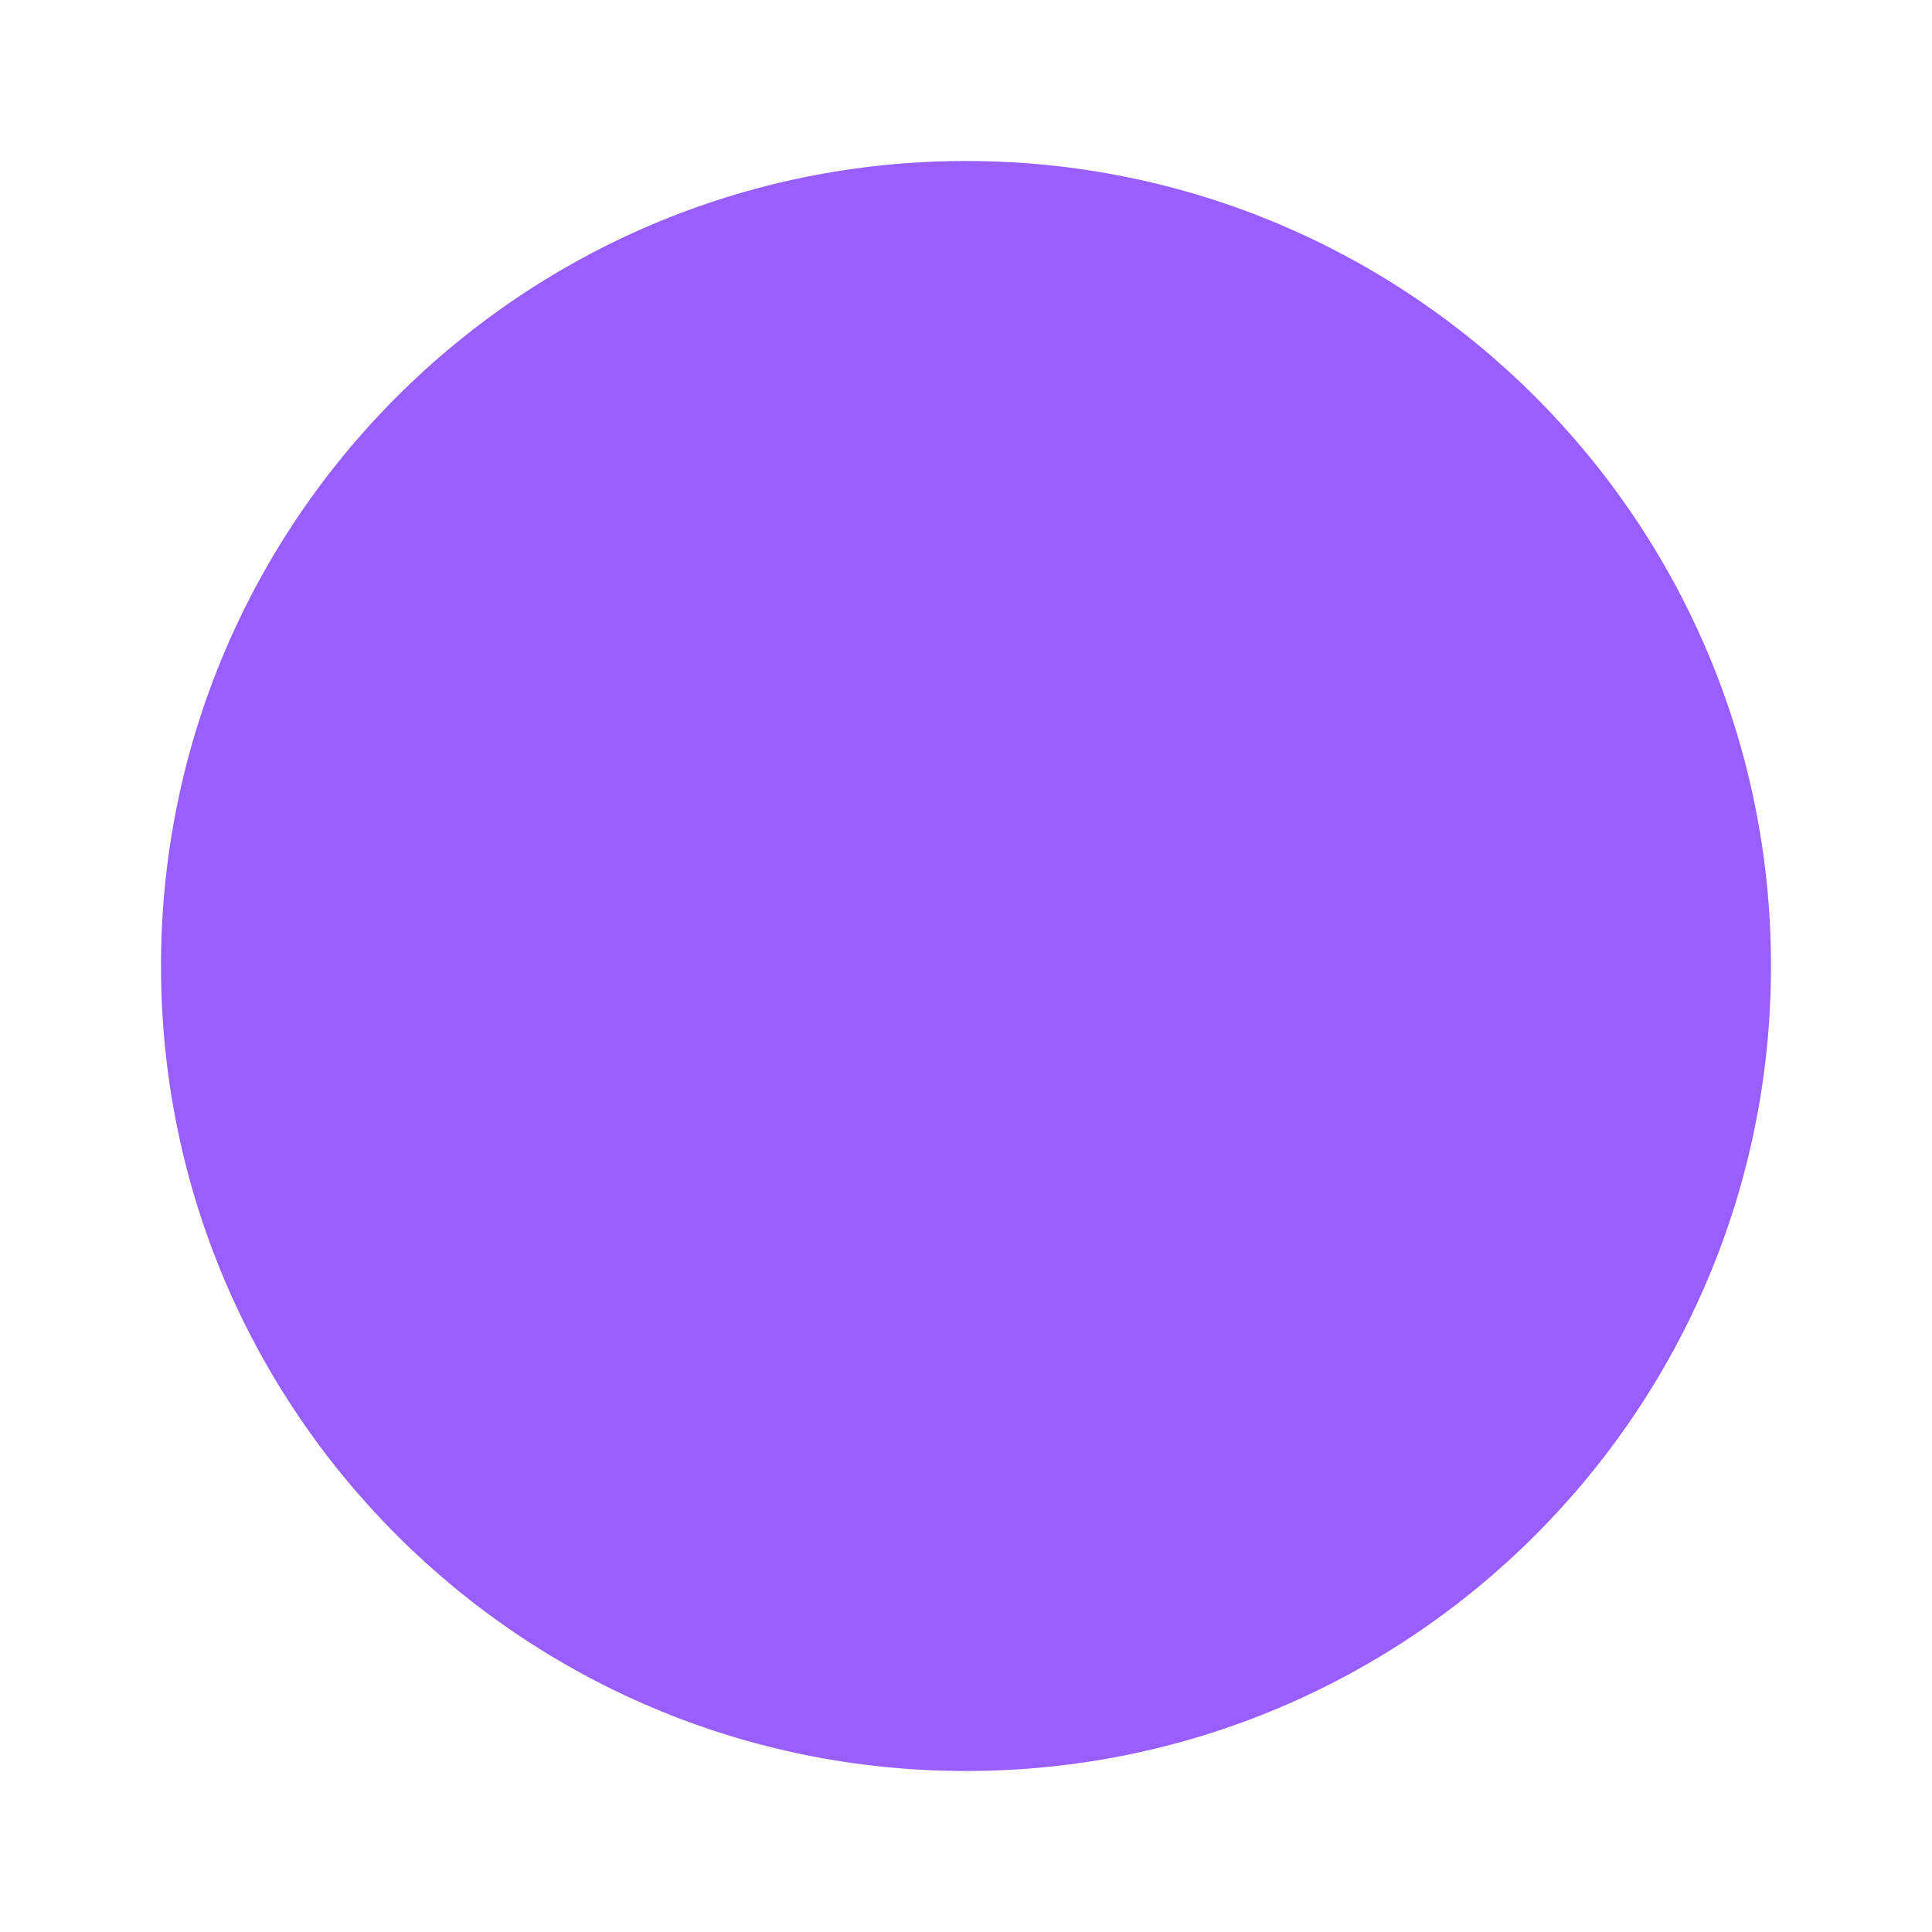
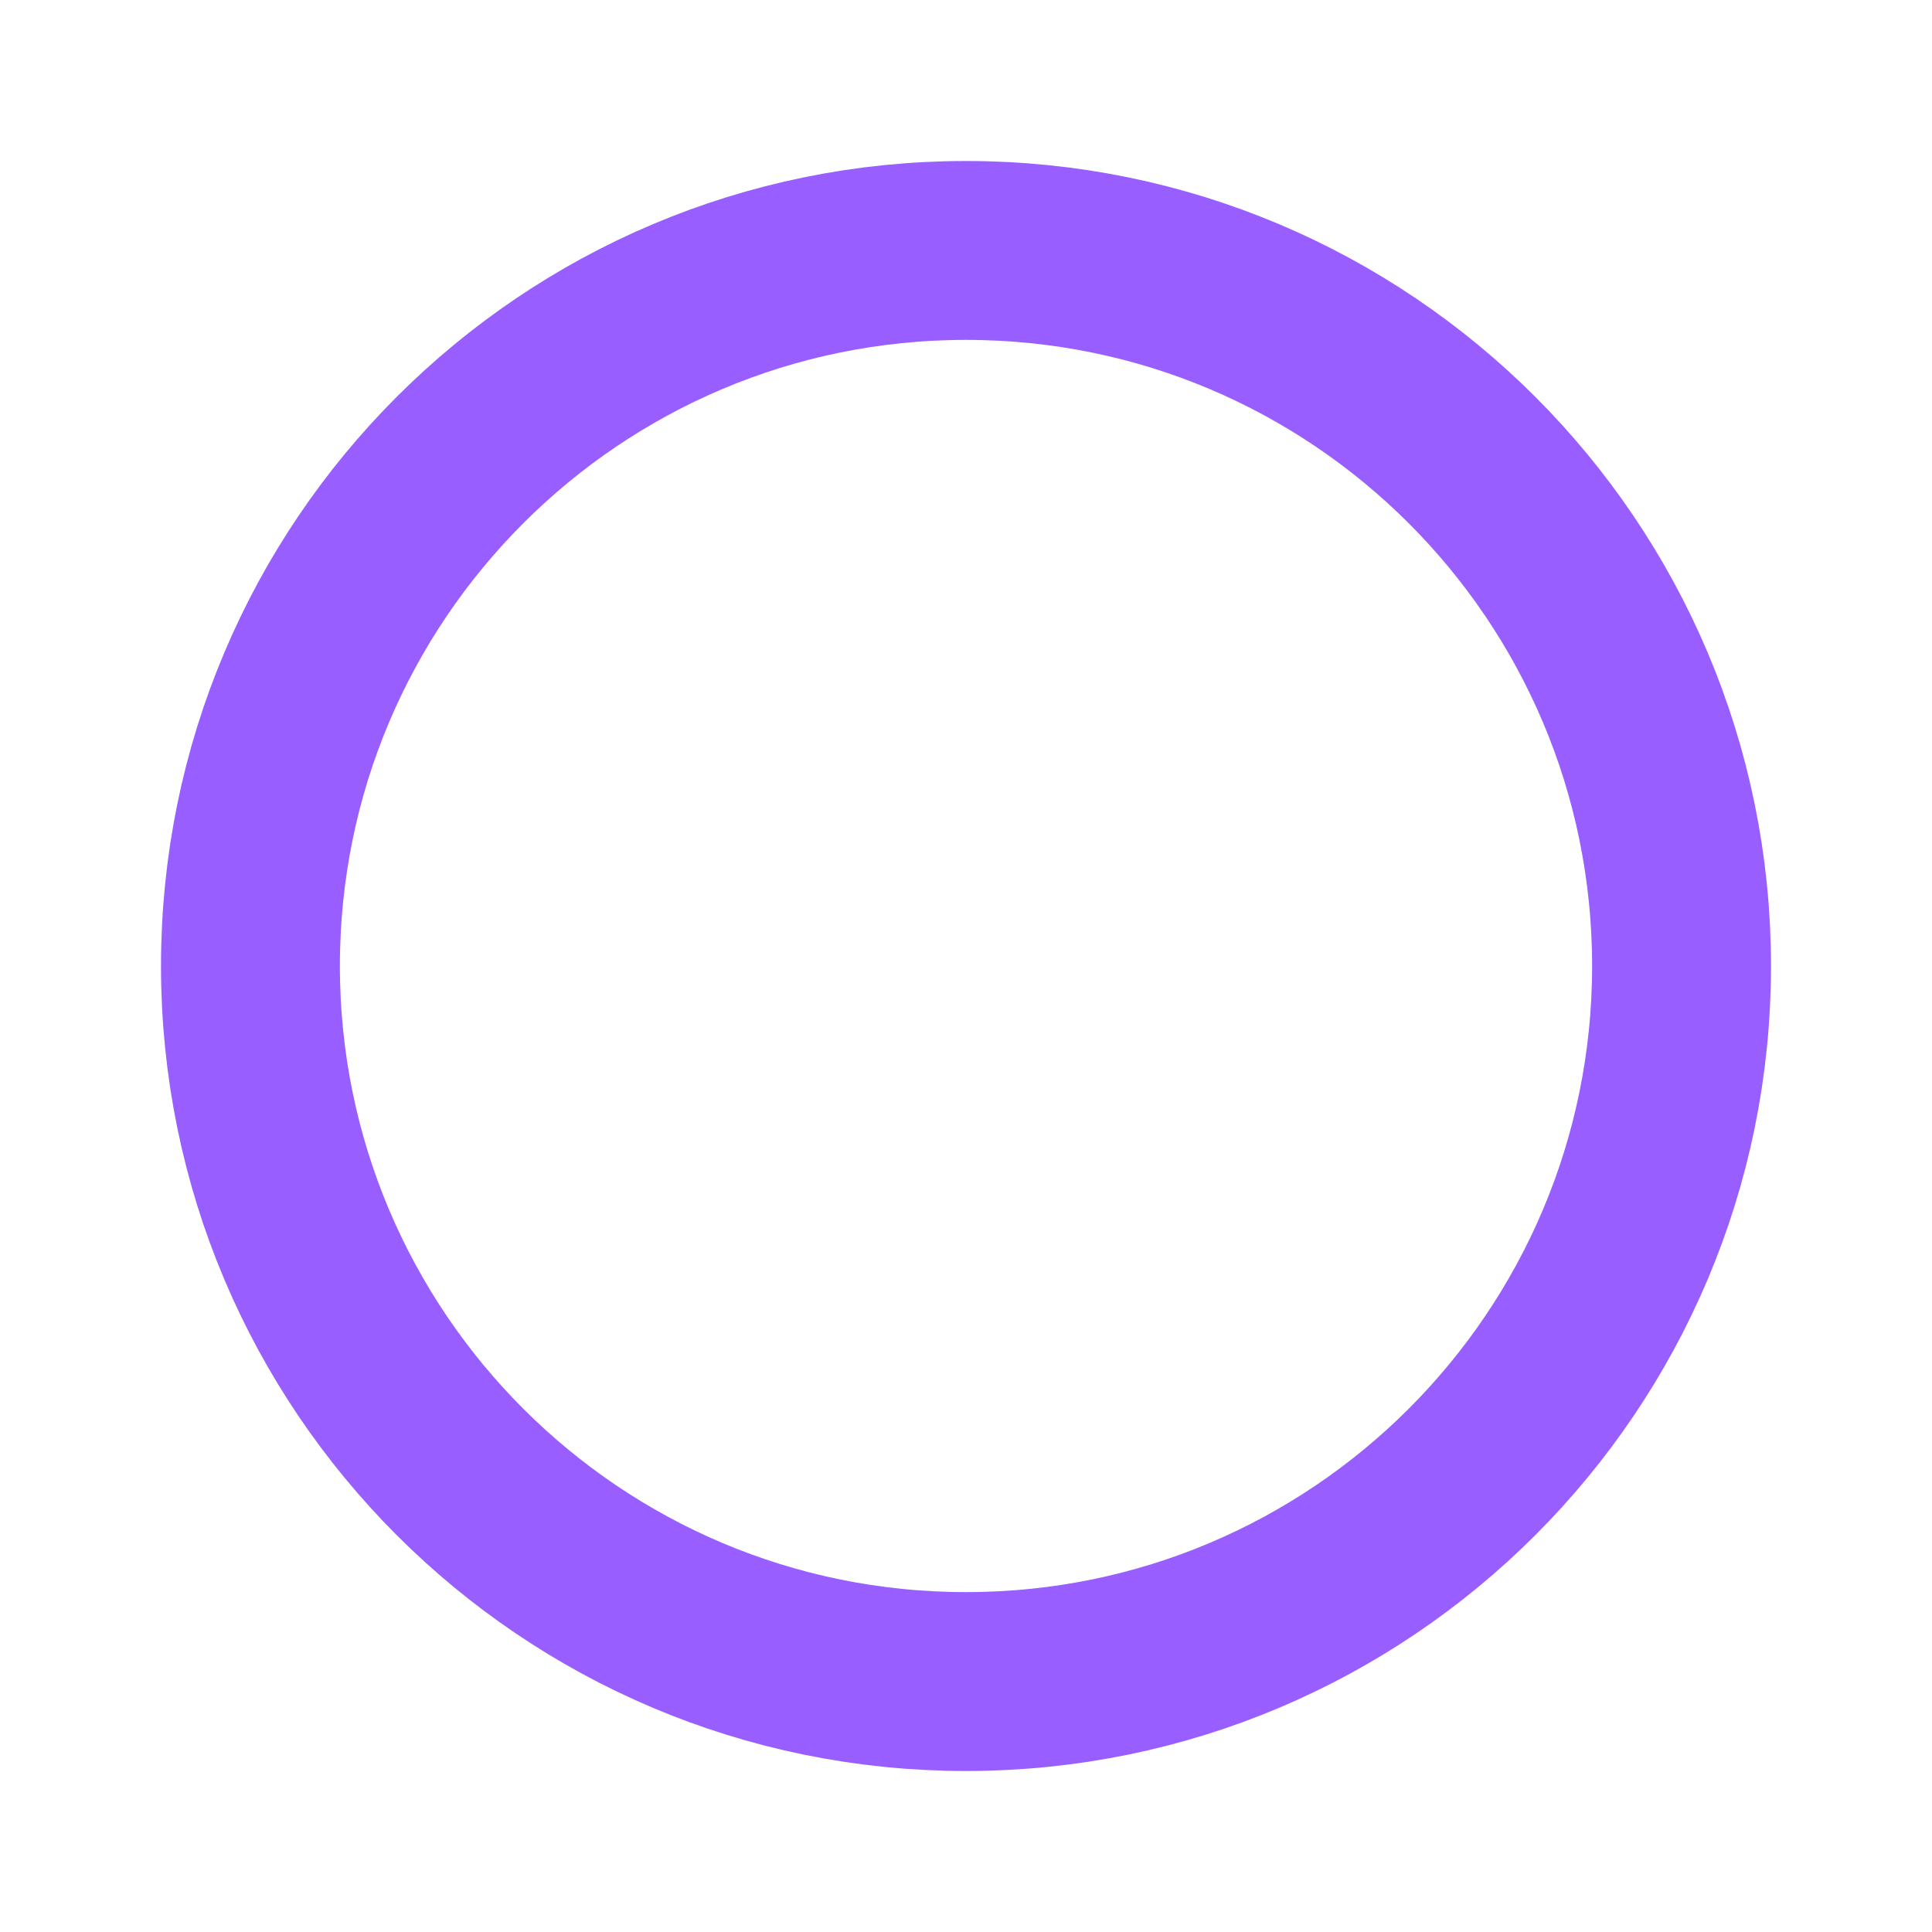
<svg xmlns="http://www.w3.org/2000/svg" width="240mm" height="240mm" viewBox="0 0 240 240" version="1.1" id="svg8">
  <defs id="defs2" />
  <g id="layer1" transform="translate(0,-57)">
-     <circle style="opacity:1;fill:#985eff;fill-opacity:1;stroke:#baffff;stroke-width:0;stroke-miterlimit:4;stroke-dasharray:none;stroke-opacity:1" id="path815" cx="120" cy="177" r="100" />
+     <circle style="opacity:1;fill:none;fill-opacity:1;stroke:#985eff;stroke-width:22.222;stroke-miterlimit:4;stroke-dasharray:none;stroke-opacity:1" id="path815" cx="120" cy="177" r="88.889" />
  </g>
</svg>
